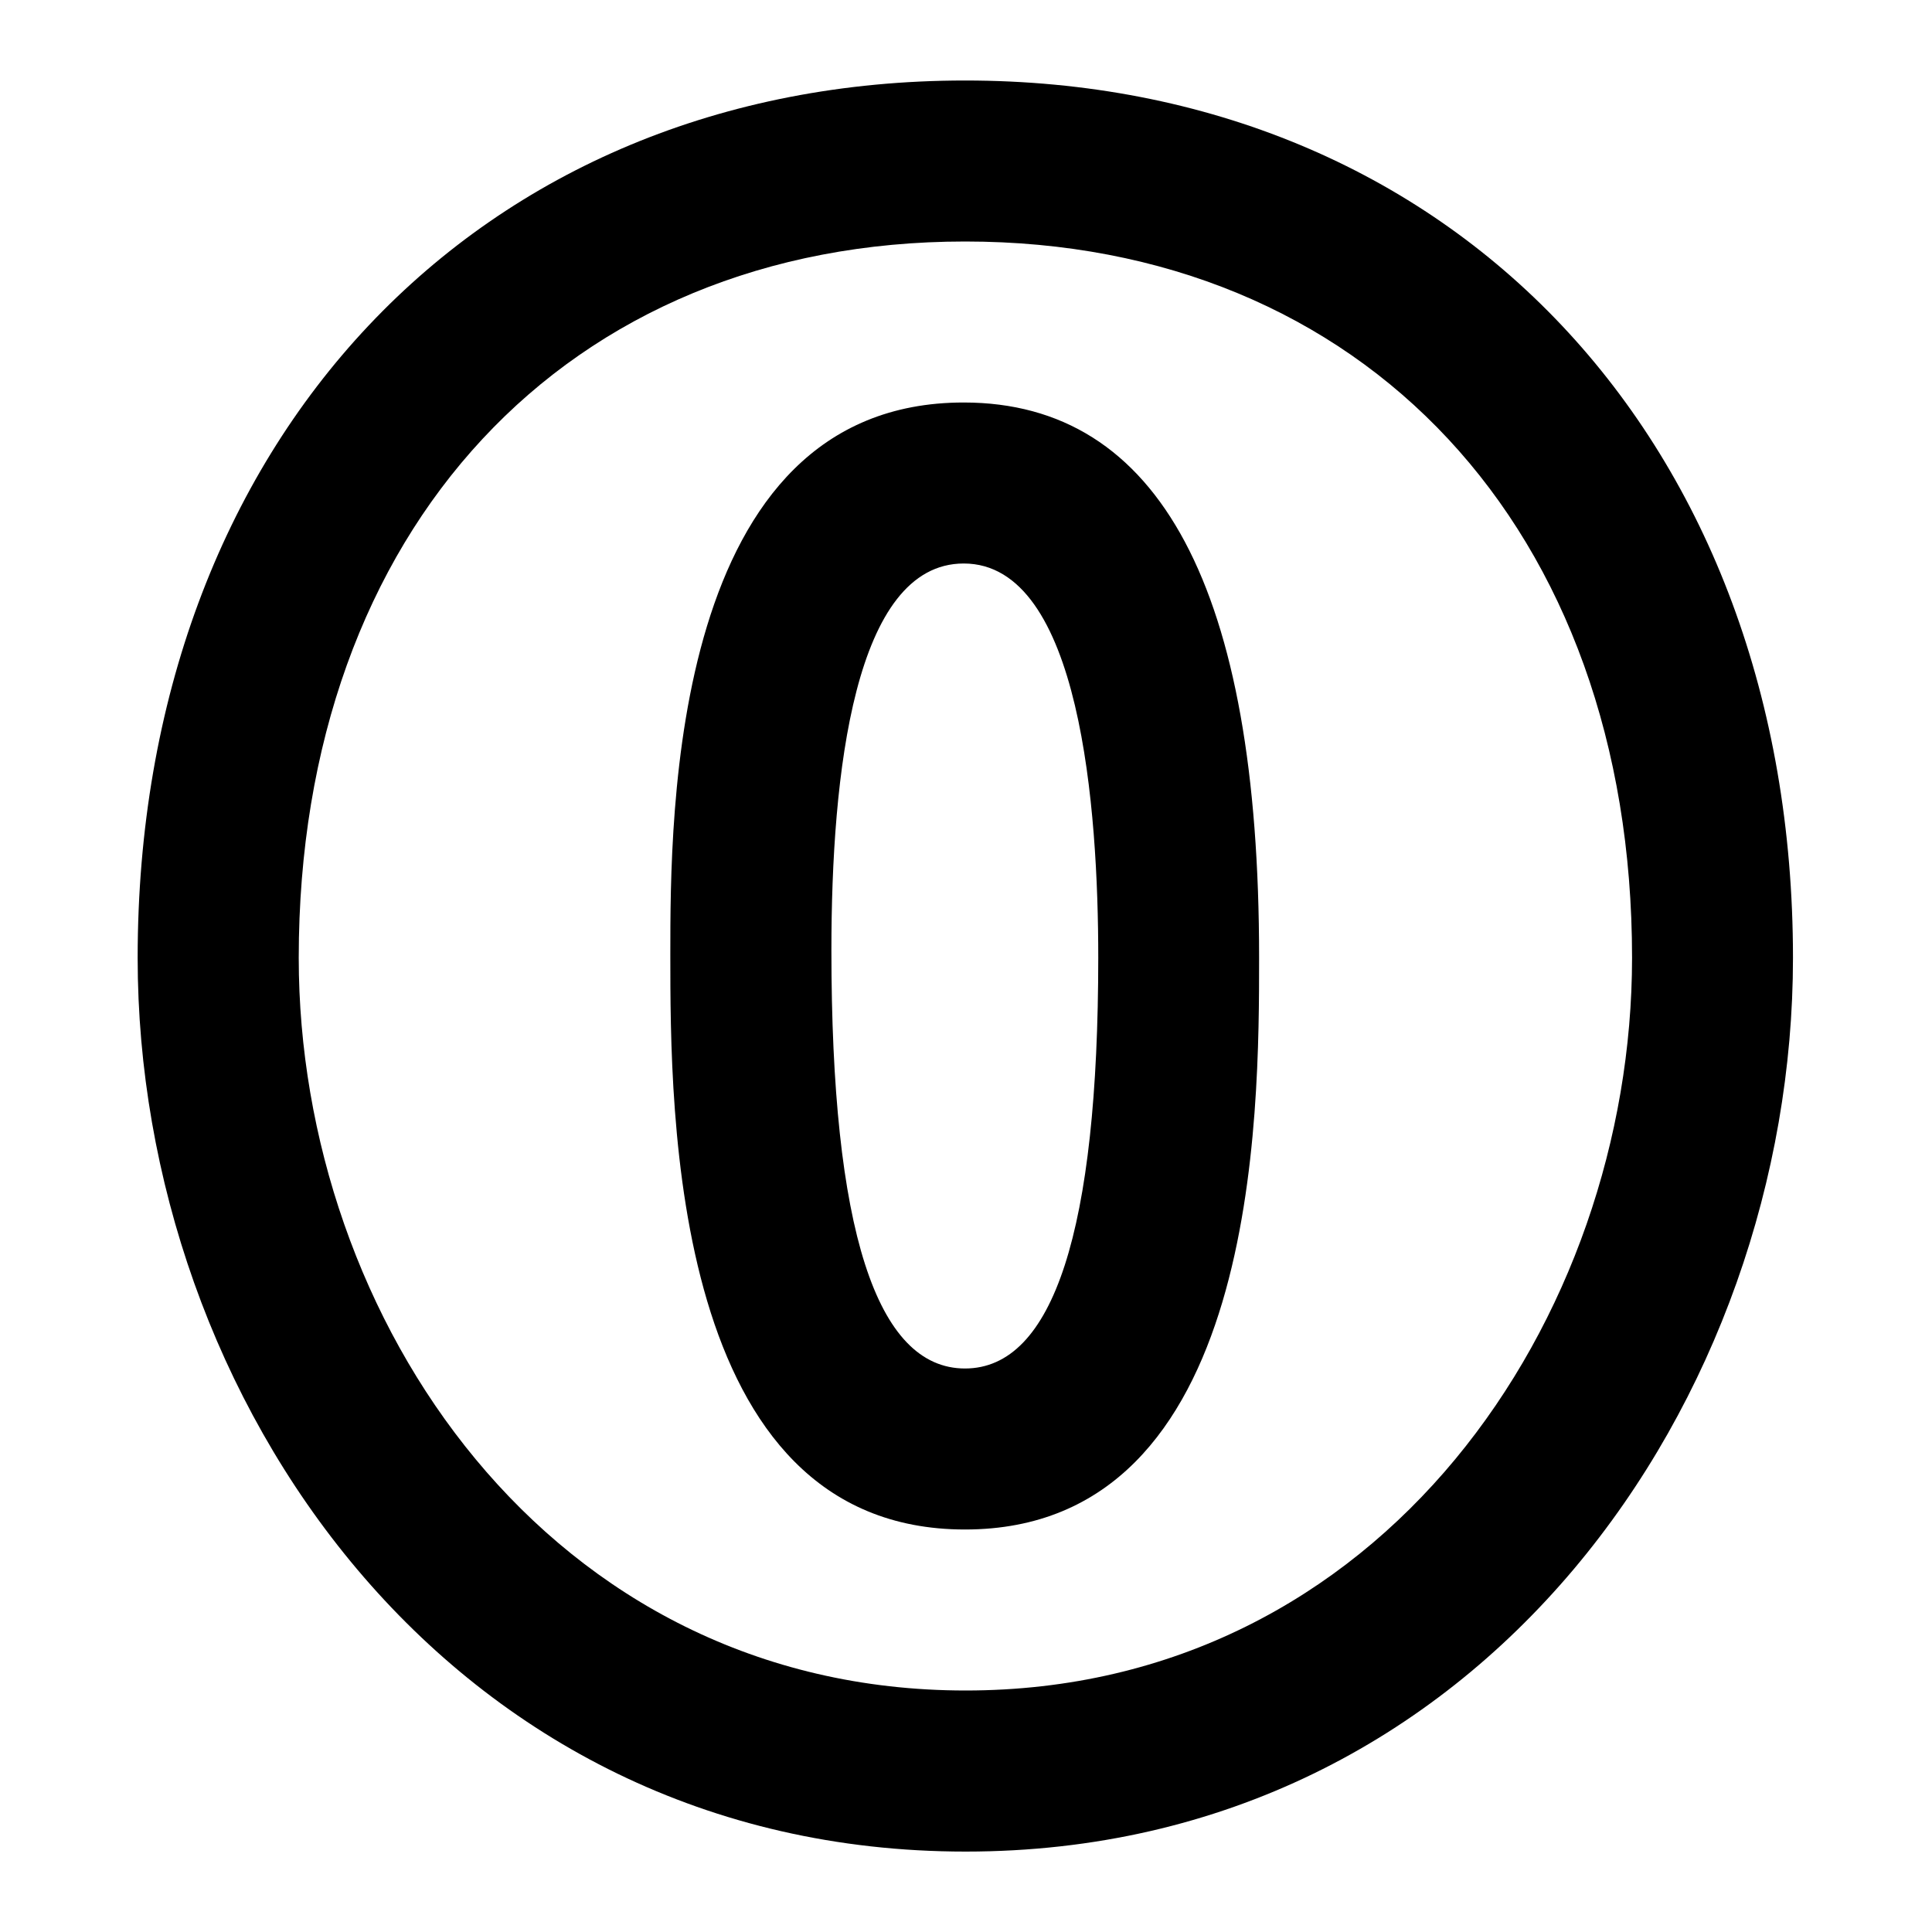
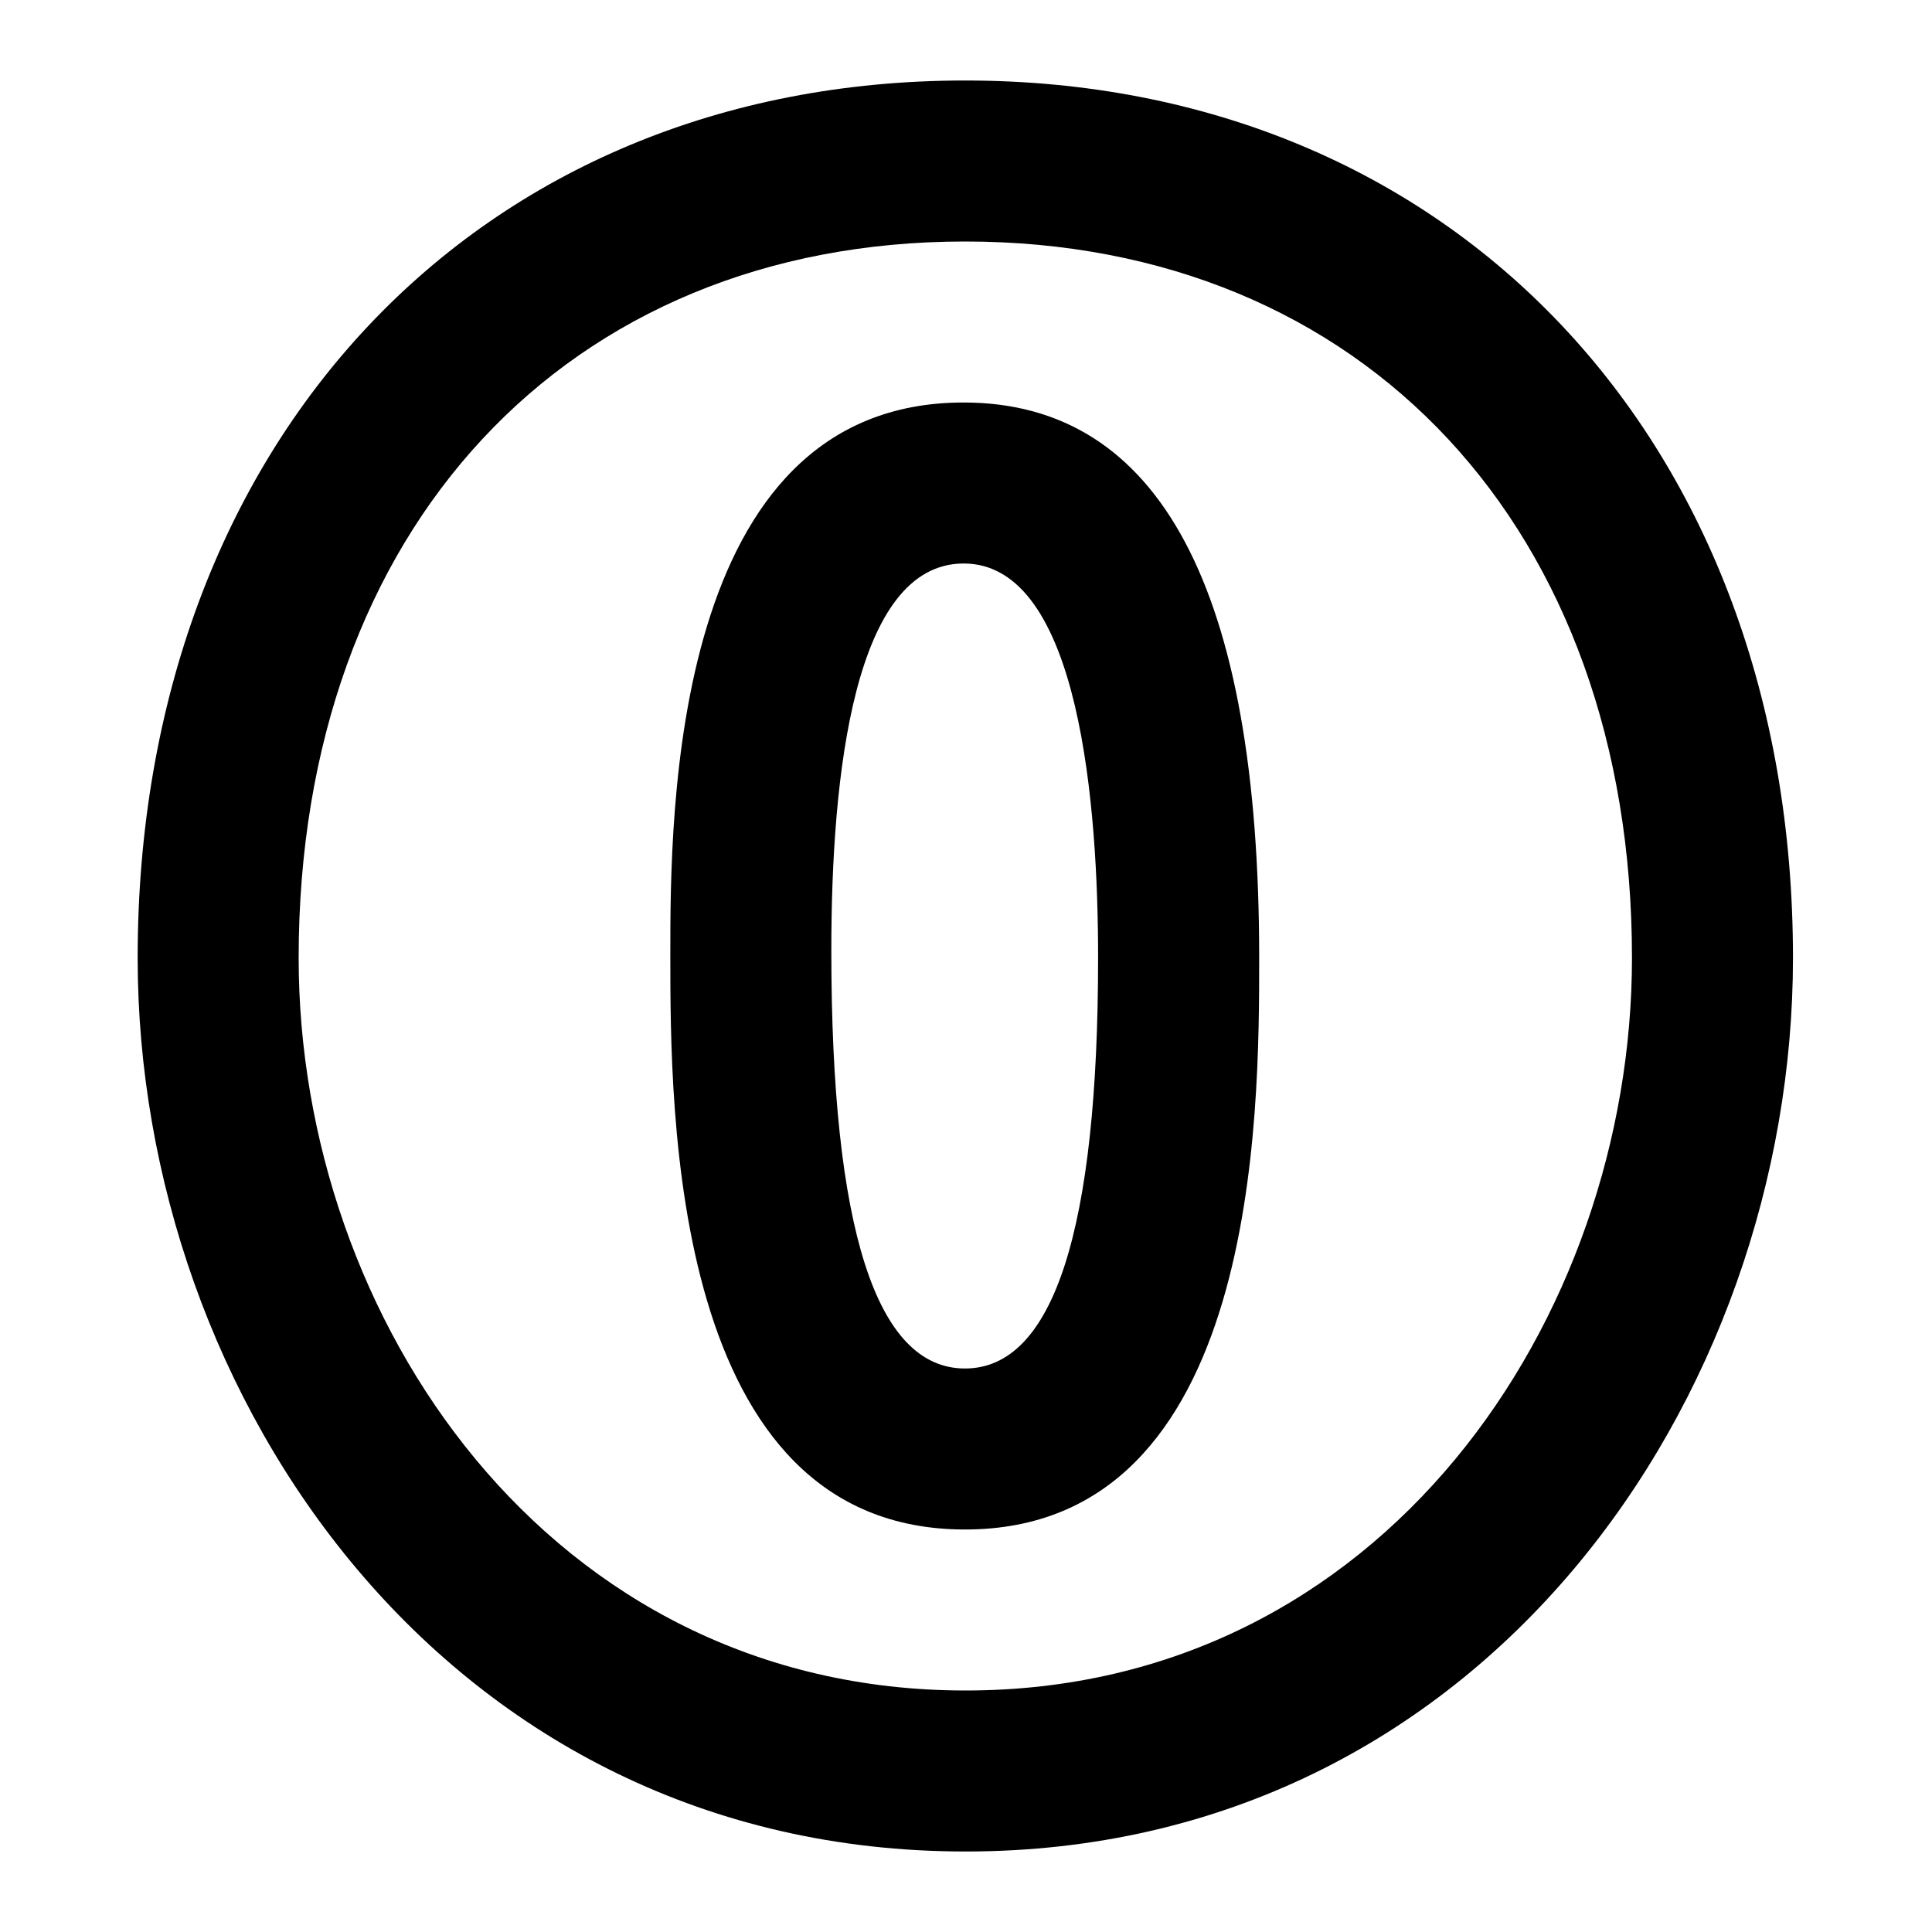
<svg xmlns="http://www.w3.org/2000/svg" data-name="Layer 1" viewBox="0 0 24 24">
-   <path d="M11.971,5c-3.644,0-3.644,5.122-3.644,6.857,0,1.953,0,7.143,3.66,7.143,3.654,0,3.654-5.162,3.654-7.105C15.642,7.32,14.406,5,11.971,5Zm.017,12c-1.102,0-1.66-1.73-1.66-5.195,0-2.191.285-4.805,1.644-4.805,1.454,0,1.671,3.066,1.671,4.895C13.642,15.283,13.085,17,11.987,17Zm.001-16C5.937,1,1.71,5.482,1.71,11.899c0,5.457,3.847,11.102,10.285,11.102,6.434,0,10.278-5.645,10.278-11.102C22.273,5.482,18.044,1,11.988,1Zm.007,20c-5.187,0-8.285-4.628-8.285-9.102,0-5.322,3.327-8.898,8.278-8.898,4.956,0,8.285,3.576,8.285,8.898C20.273,16.373,17.177,21,11.995,21Z" />
+   <path d="M11.97 5c-3.643 0-3.643 5.123-3.643 6.858 0 1.953 0 7.142 3.66 7.142 3.655 0 3.655-5.162 3.655-7.105C15.642 7.32 14.406 5 11.97 5zm.017 12c-1.101 0-1.66-1.73-1.66-5.195 0-2.191.285-4.805 1.644-4.805 1.454 0 1.67 3.067 1.67 4.895 0 3.388-.556 5.105-1.654 5.105zm.001-16C5.937 1 1.71 5.482 1.71 11.9 1.71 17.356 5.557 23 11.995 23c6.434 0 10.278-5.644 10.278-11.101C22.273 5.482 18.044 1 11.988 1zm.007 20C6.81 21 3.71 16.373 3.71 11.9 3.71 6.577 7.037 3 11.988 3c4.956 0 8.285 3.577 8.285 8.899 0 4.474-3.096 9.101-8.278 9.101z" />
</svg>
